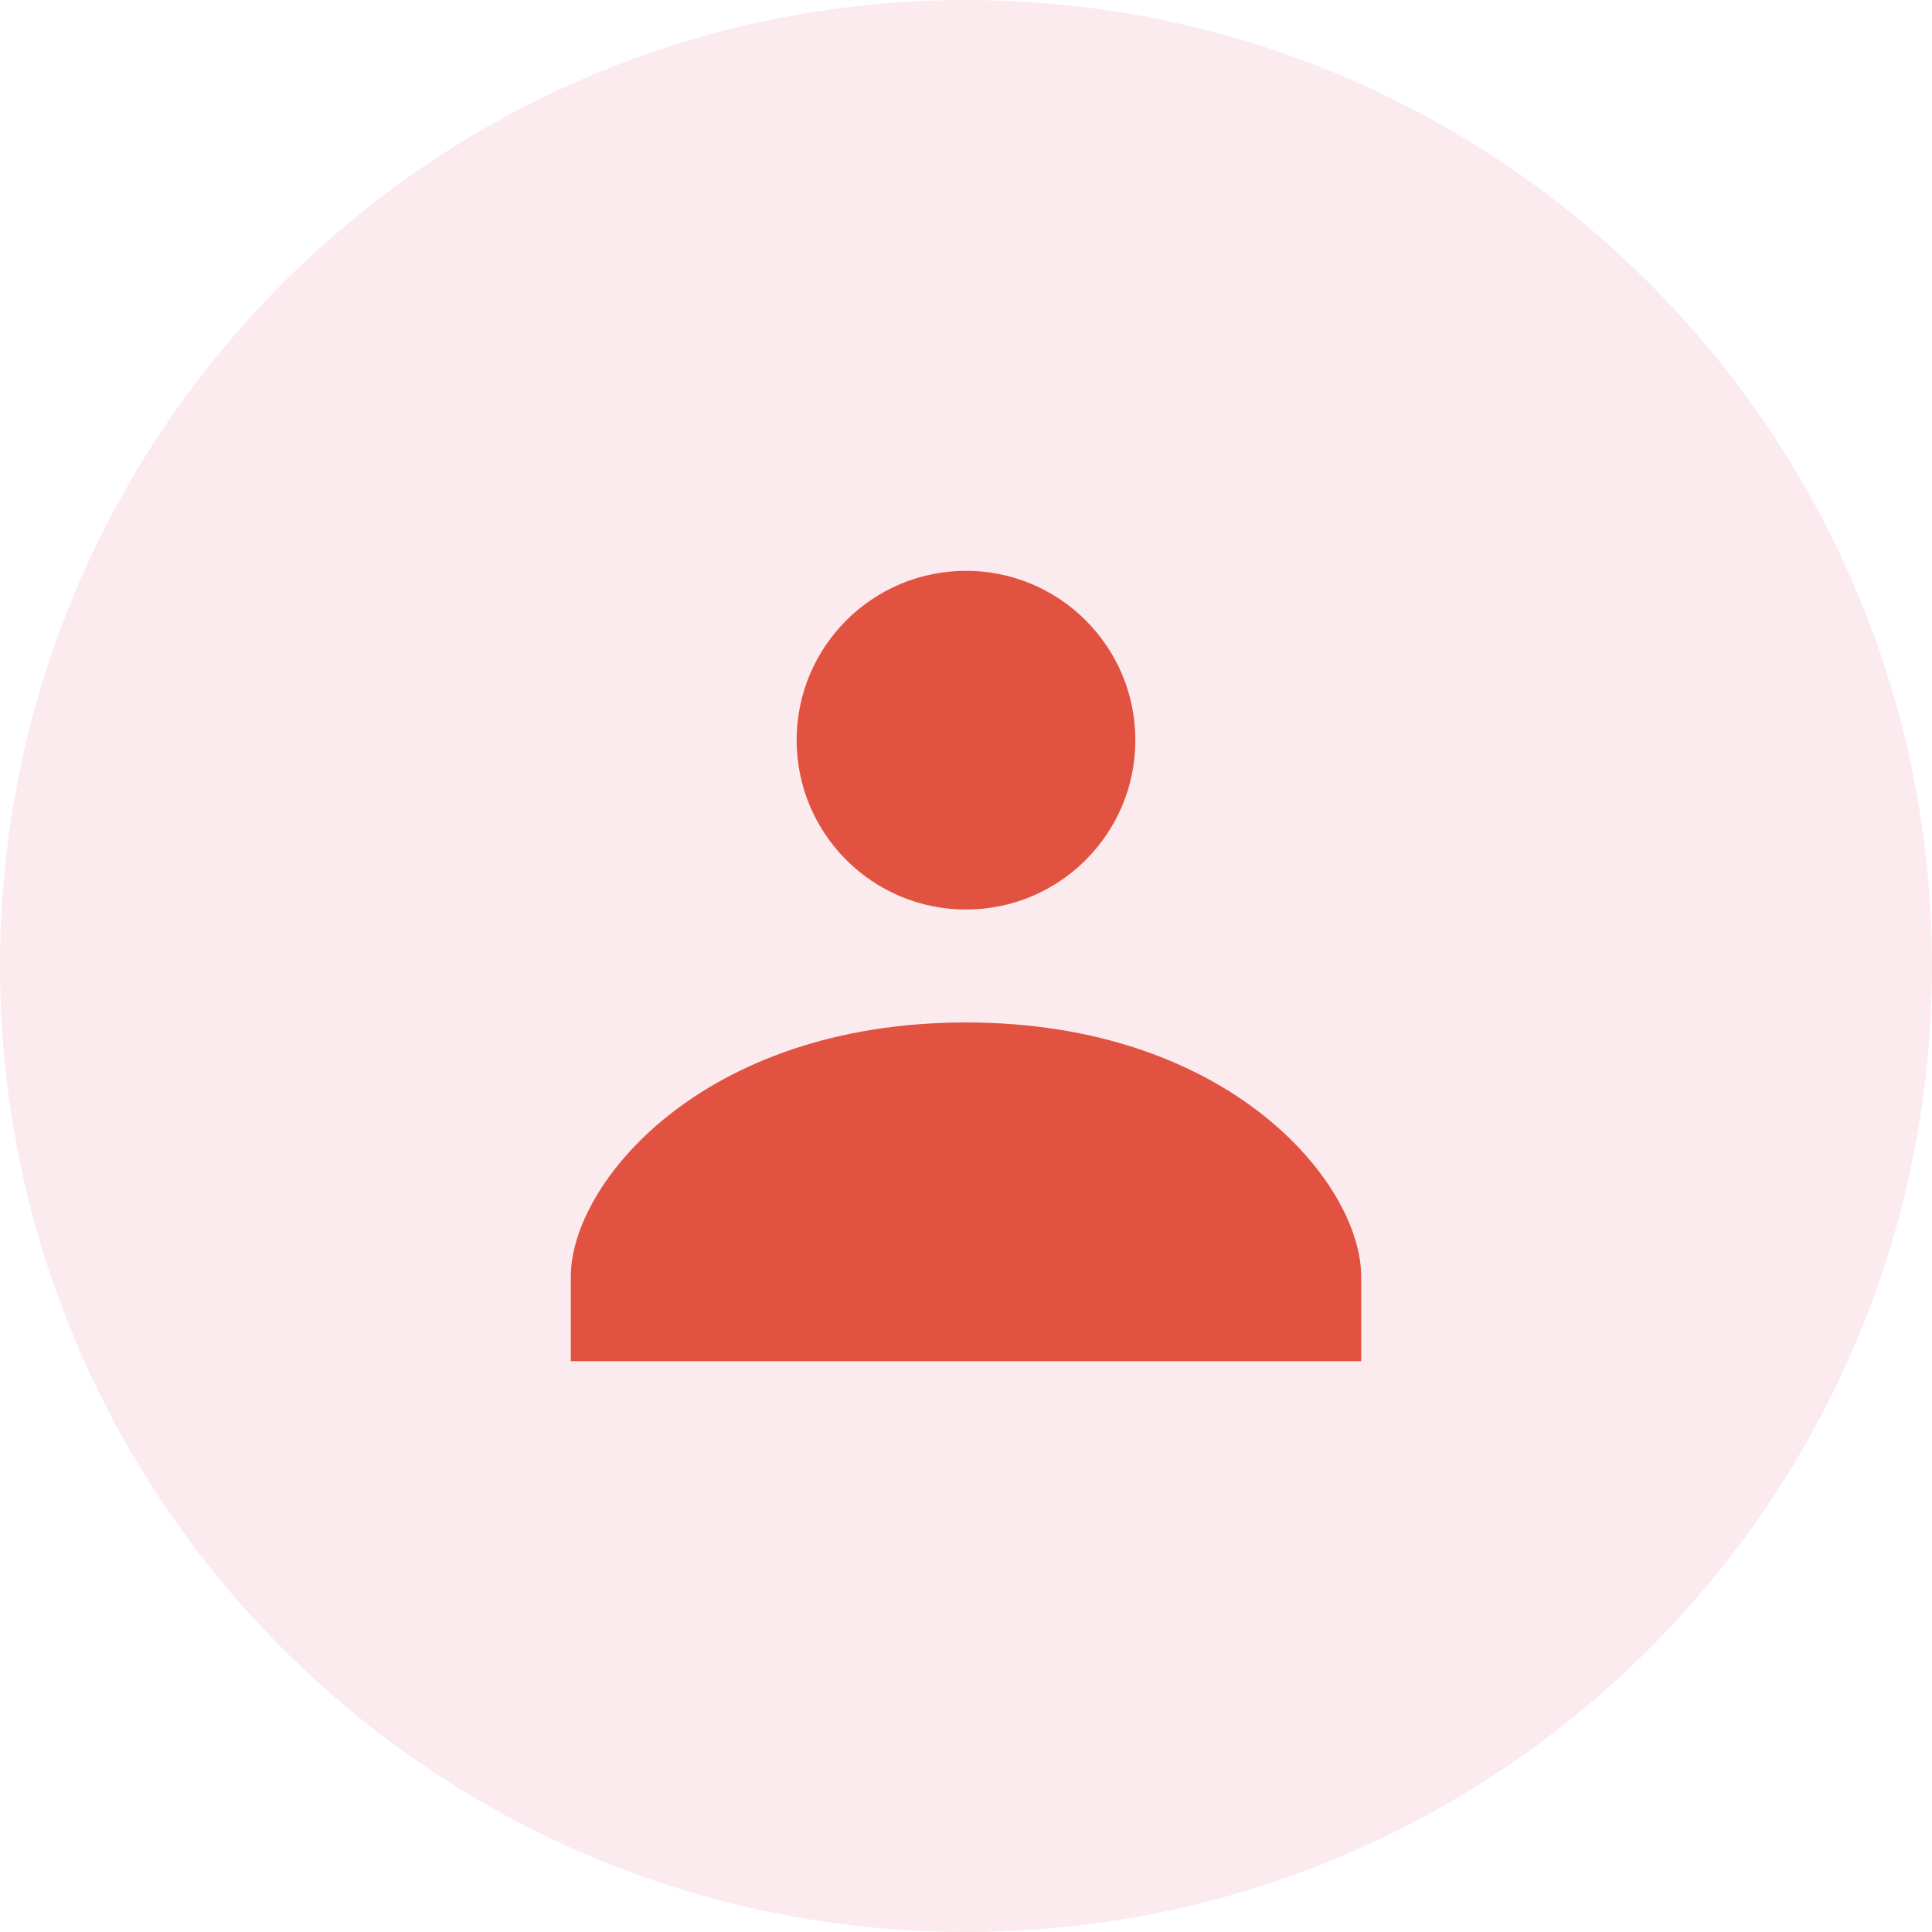
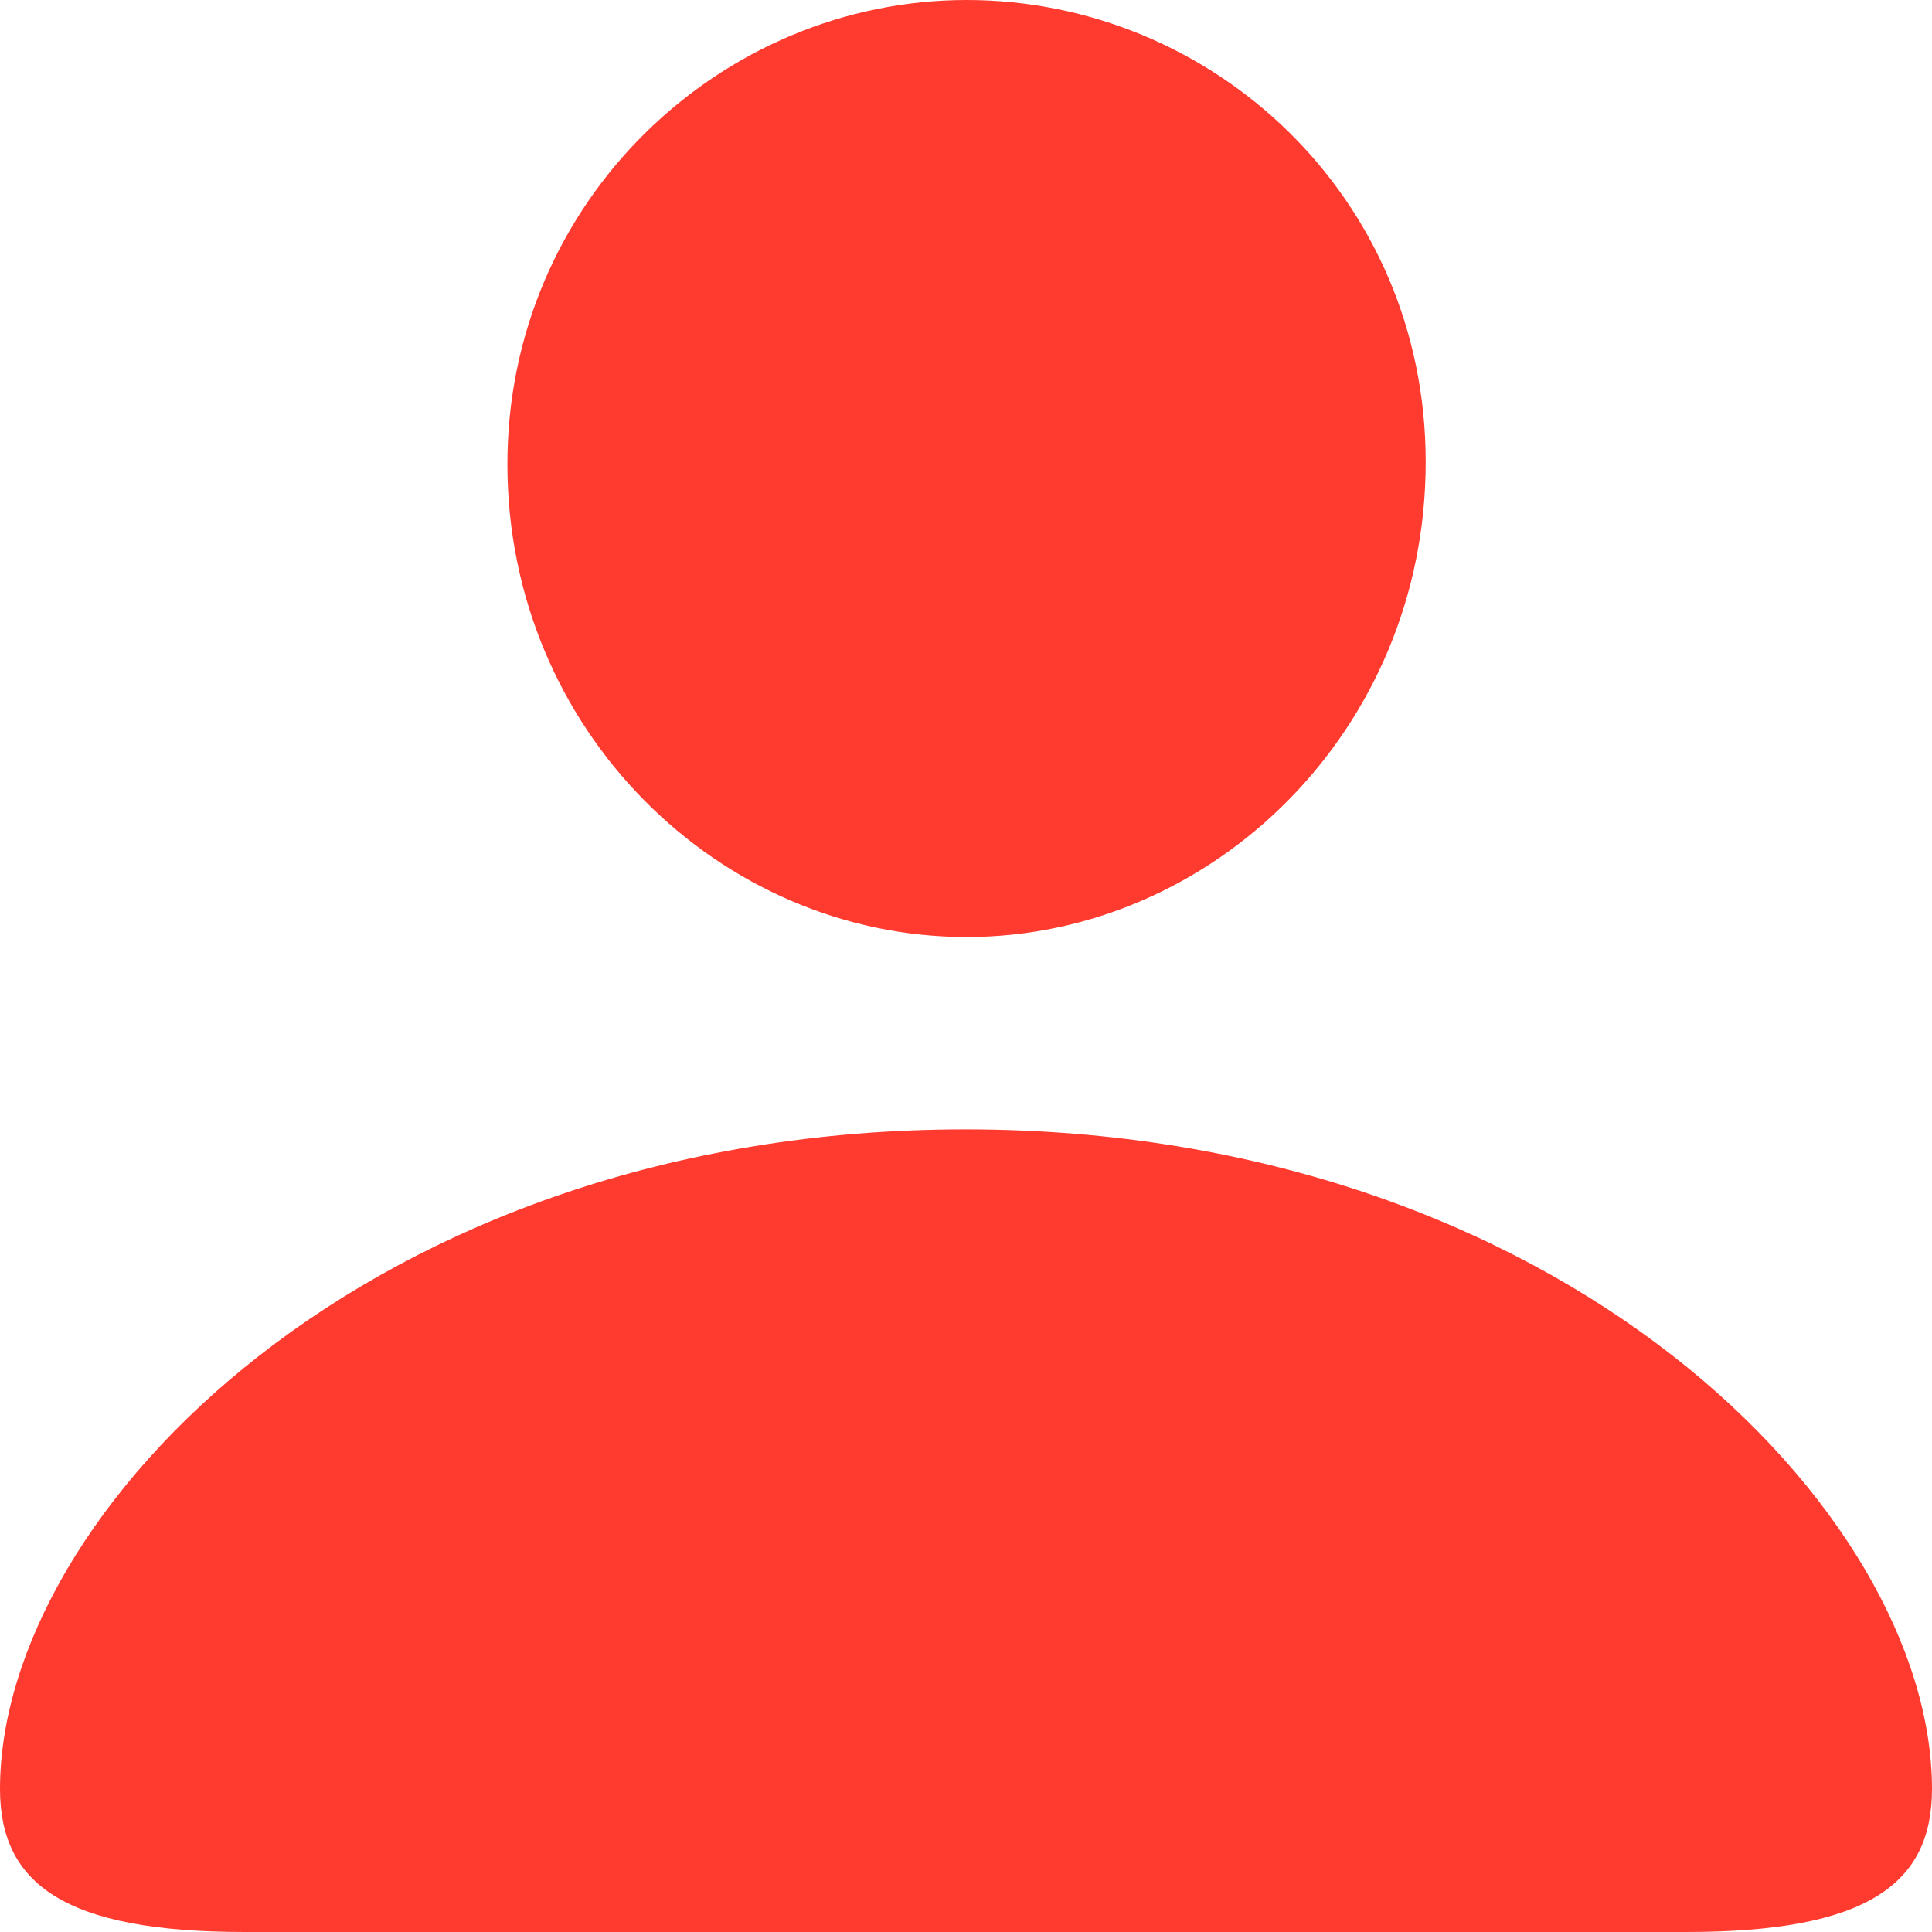
- <svg xmlns="http://www.w3.org/2000/svg" width="44" height="44" viewBox="0 0 44 44" fill="none">
-   <circle cx="22" cy="22" r="22" fill="#FBEBEE" />
-   <path d="M22 20.714C24.13 20.714 25.857 18.987 25.857 16.857C25.857 14.727 24.13 13 22 13C19.87 13 18.143 14.727 18.143 16.857C18.143 18.987 19.87 20.714 22 20.714Z" fill="#E15241" />
-   <path d="M22 23.286C16 23.286 13 26.95 13 29.071V31H31V29.071C31 26.95 28 23.286 22 23.286Z" fill="#E15241" />
+ <svg xmlns="http://www.w3.org/2000/svg" width="16" height="16" viewBox="0 0 16 16" fill="none">
+   <path d="M8.005 7.76C10.039 7.76 11.807 6.051 11.807 3.826C11.807 1.628 10.039 0 8.005 0C5.97 0 4.202 1.664 4.202 3.844C4.202 6.051 5.961 7.76 8.005 7.76ZM2.025 16H13.966C15.468 16 16 15.6 16 14.816C16 12.521 12.929 9.353 7.995 9.353C3.071 9.353 0 12.521 0 14.816C0 15.6 0.532 16 2.025 16Z" fill="#FF3B30" />
</svg>
